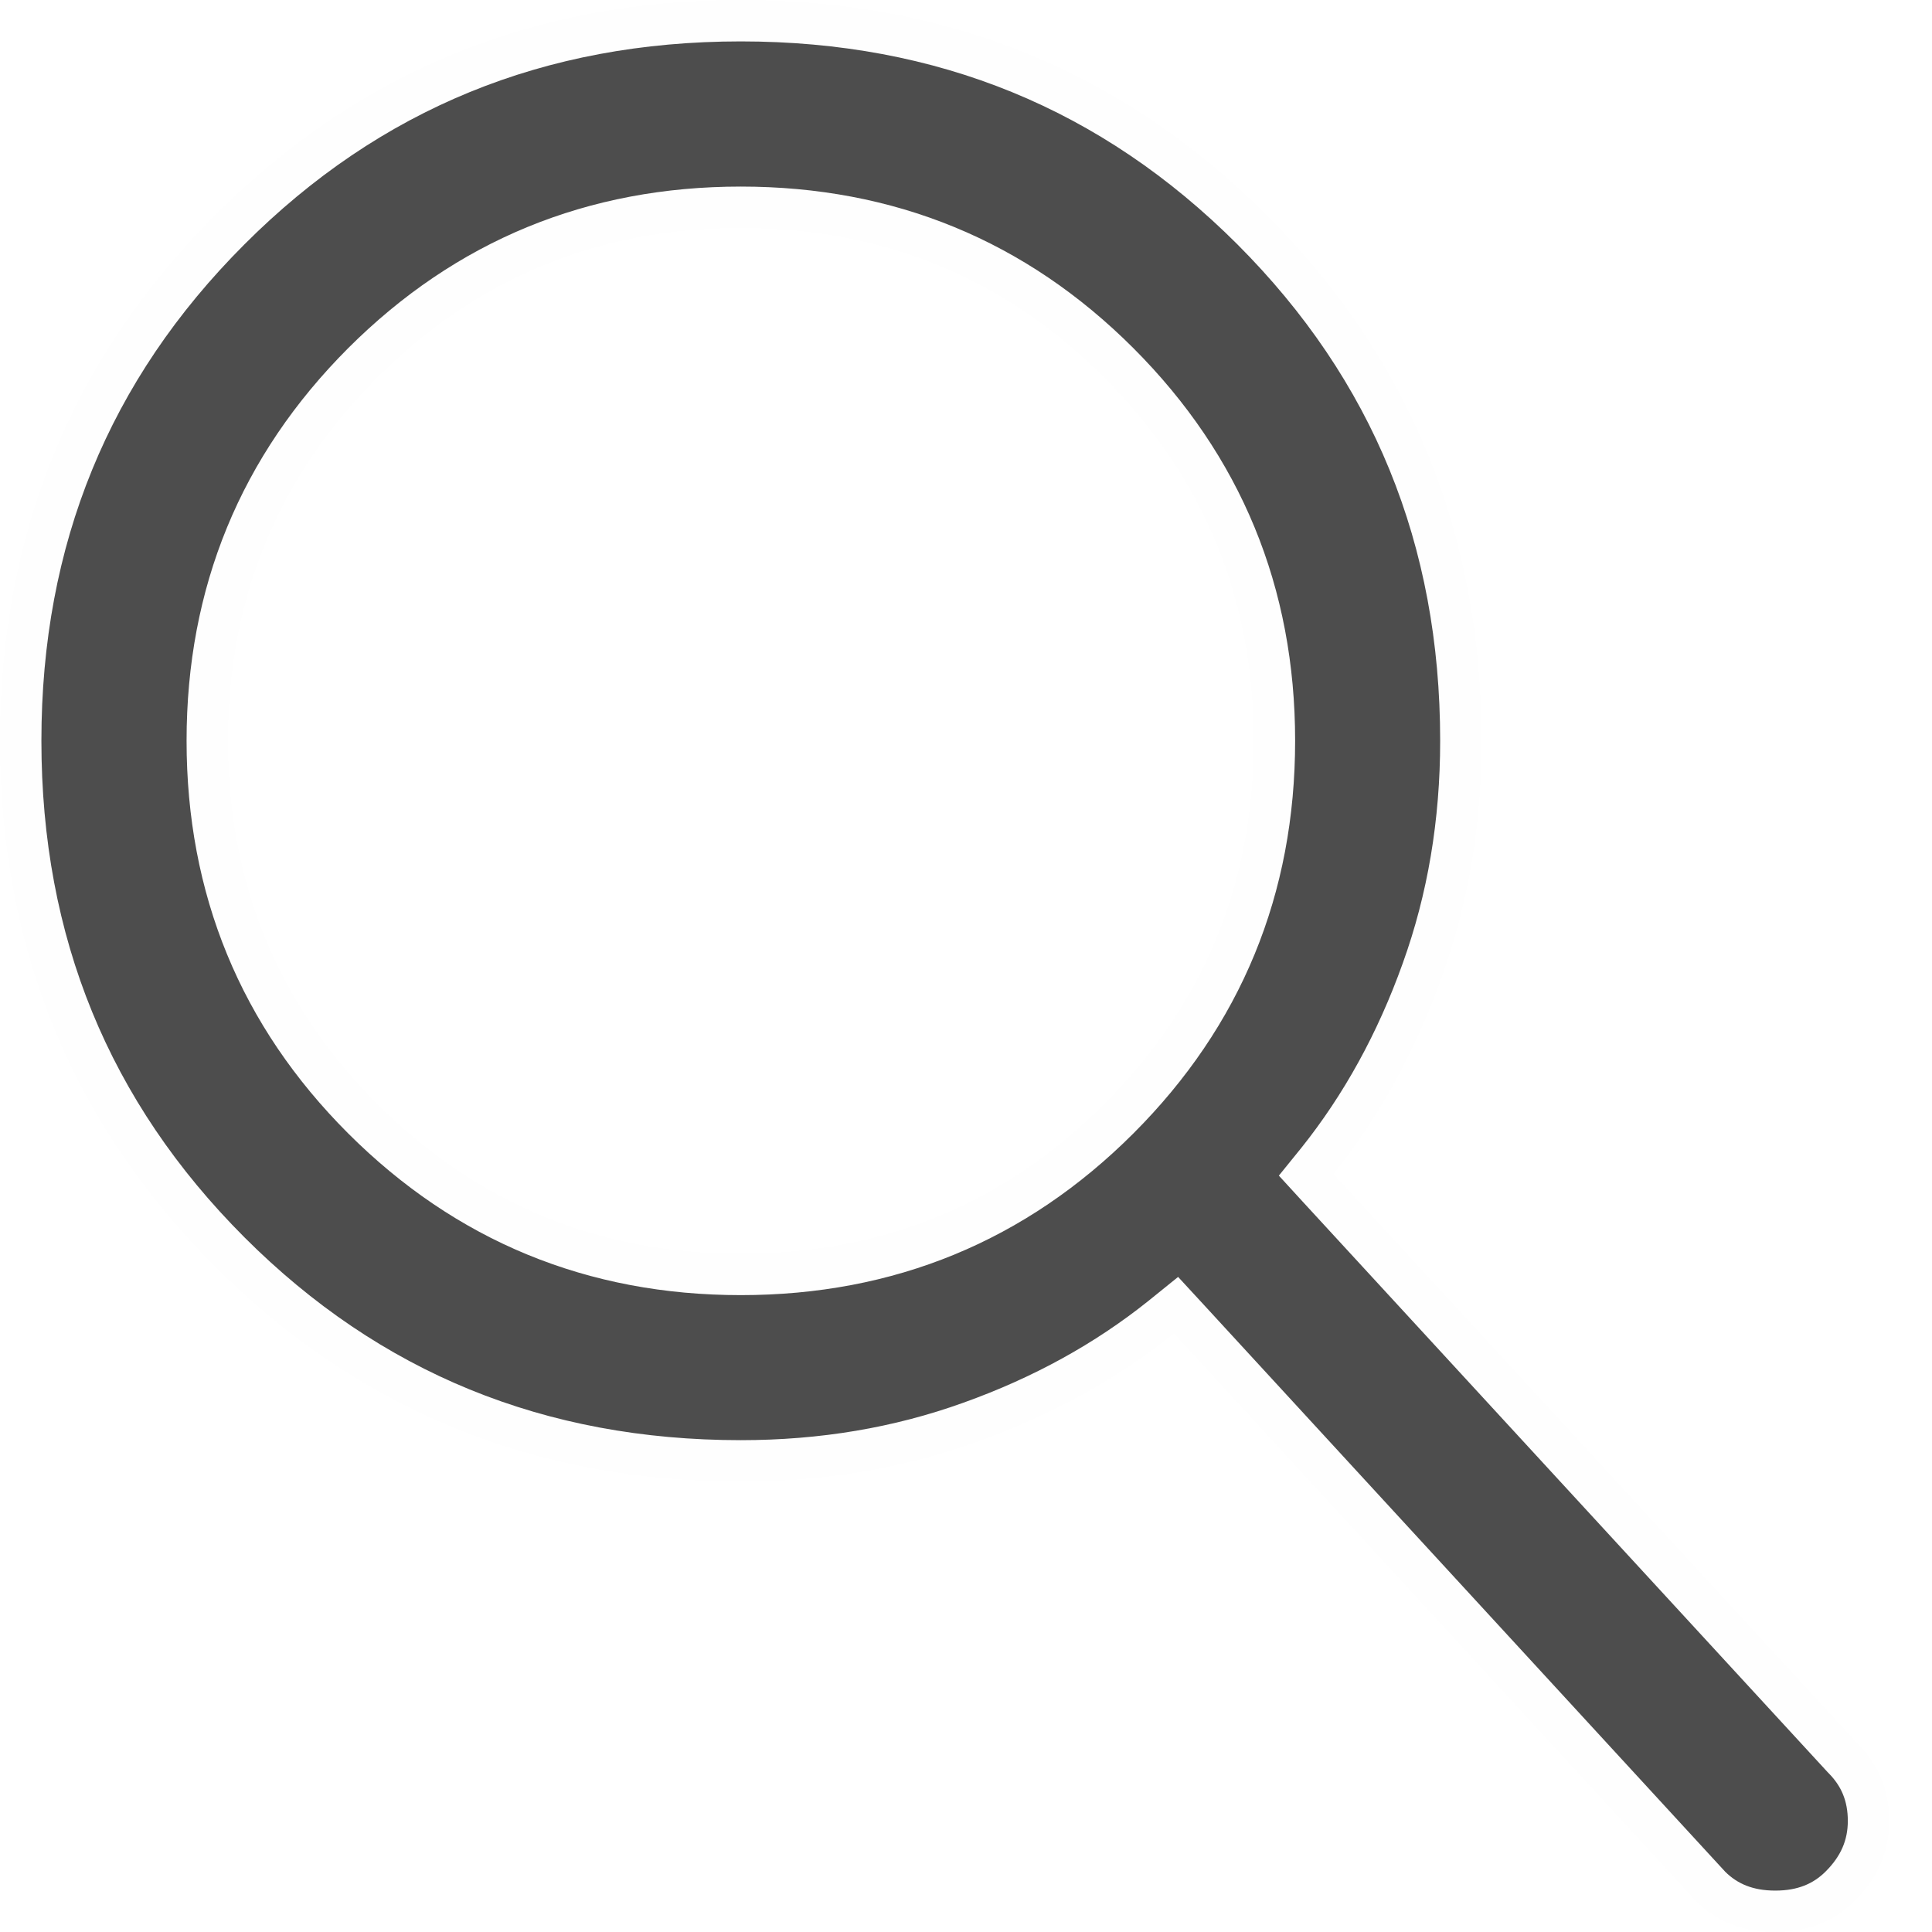
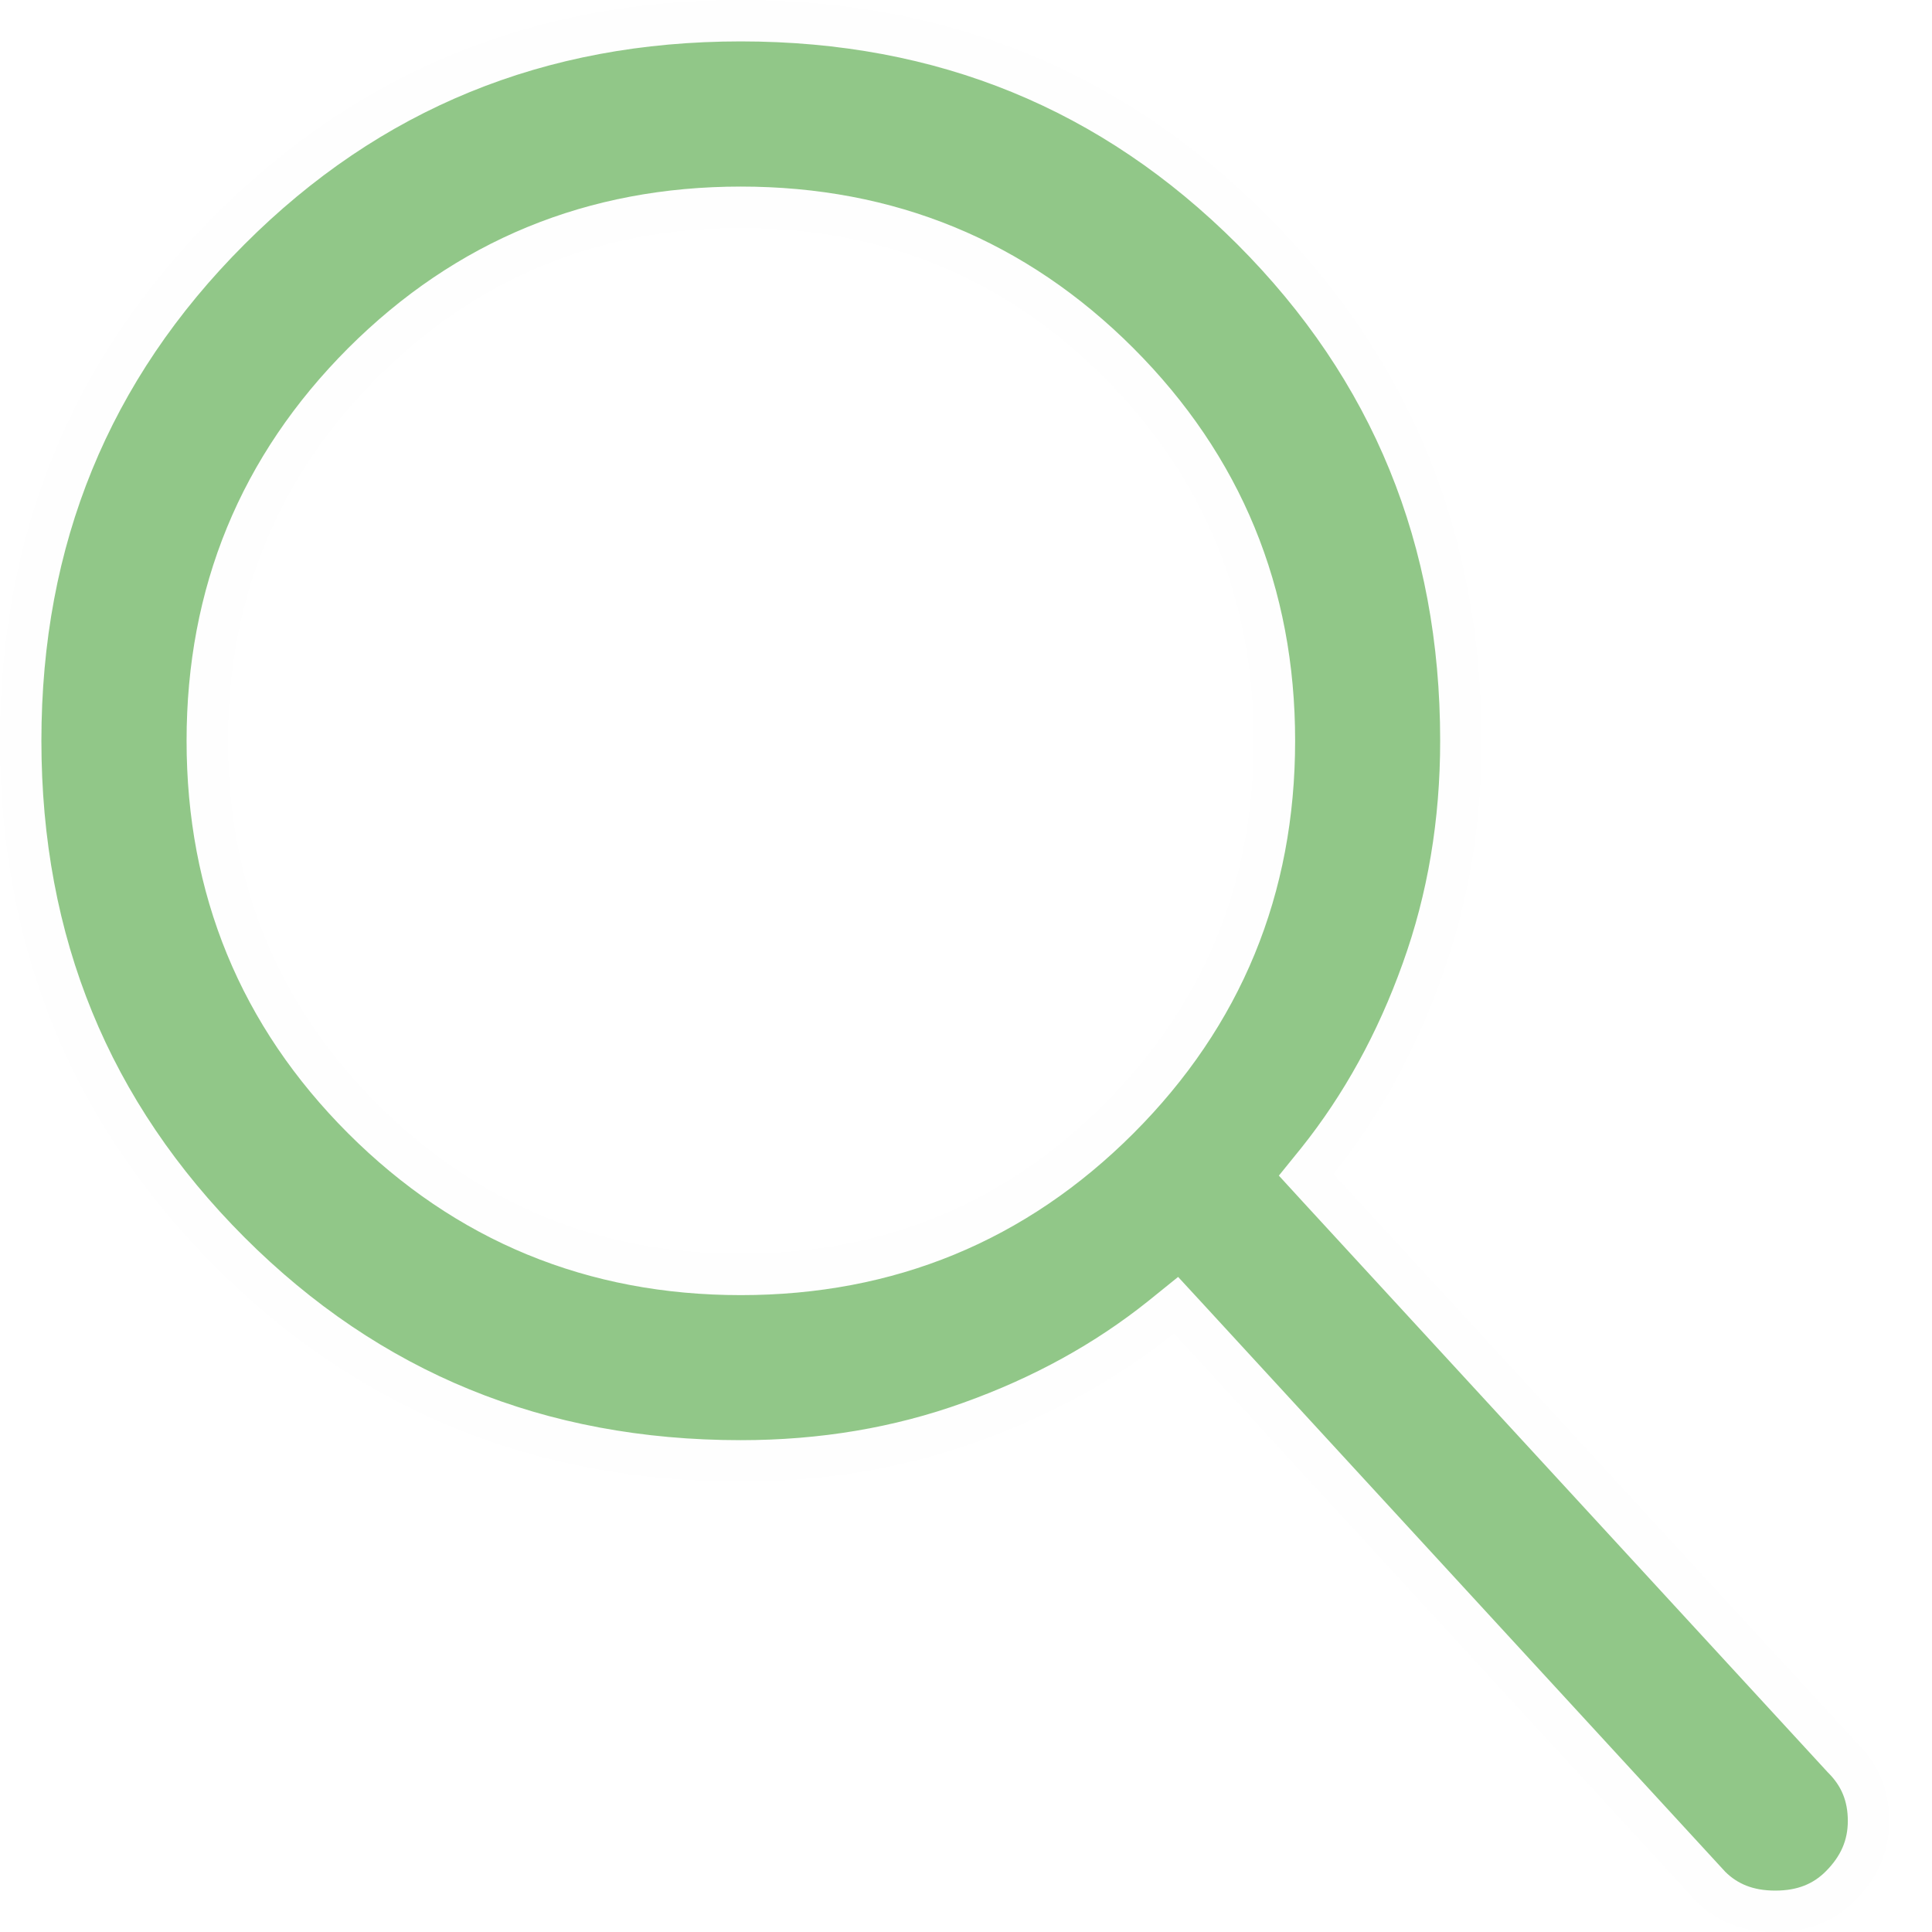
<svg xmlns="http://www.w3.org/2000/svg" width="14" height="14" viewBox="0 0 14 14" fill="none">
-   <path d="M8.617 9.561L8.522 9.458L8.413 9.546C8.014 9.865 7.554 10.119 7.031 10.306C6.512 10.493 5.958 10.586 5.368 10.586C3.907 10.586 2.675 10.082 1.665 9.072C0.655 8.061 0.15 6.83 0.15 5.368C0.15 3.907 0.655 2.675 1.665 1.665C2.675 0.654 3.907 0.15 5.368 0.15C6.83 0.15 8.061 0.654 9.072 1.664C10.082 2.675 10.586 3.907 10.586 5.368C10.586 5.958 10.493 6.512 10.306 7.031C10.119 7.554 9.865 8.014 9.546 8.413L9.465 8.513L9.552 8.608L13.353 12.739L13.353 12.739L13.357 12.743C13.479 12.866 13.54 13.013 13.54 13.195C13.54 13.373 13.475 13.528 13.336 13.667C13.216 13.787 13.063 13.85 12.864 13.85C12.667 13.85 12.515 13.788 12.395 13.669L8.617 9.561ZM8.107 8.107L8.107 8.107C8.858 7.356 9.235 6.44 9.235 5.368C9.235 4.297 8.858 3.381 8.107 2.629L8.107 2.629C7.356 1.878 6.44 1.502 5.368 1.502C4.297 1.502 3.381 1.878 2.629 2.629L2.629 2.629C1.878 3.381 1.502 4.297 1.502 5.368C1.502 6.44 1.878 7.356 2.629 8.107L2.629 8.107C3.381 8.858 4.297 9.235 5.368 9.235C6.44 9.235 7.356 8.858 8.107 8.107Z" fill="#4D4D4D" stroke="#FEFEFE" stroke-width="0.3" />
+   <path d="M8.617 9.561L8.522 9.458L8.413 9.546C8.014 9.865 7.554 10.119 7.031 10.306C6.512 10.493 5.958 10.586 5.368 10.586C3.907 10.586 2.675 10.082 1.665 9.072C0.655 8.061 0.15 6.83 0.15 5.368C0.15 3.907 0.655 2.675 1.665 1.665C2.675 0.654 3.907 0.15 5.368 0.15C6.83 0.15 8.061 0.654 9.072 1.664C10.082 2.675 10.586 3.907 10.586 5.368C10.586 5.958 10.493 6.512 10.306 7.031C10.119 7.554 9.865 8.014 9.546 8.413L9.465 8.513L9.552 8.608L13.353 12.739L13.353 12.739L13.357 12.743C13.479 12.866 13.54 13.013 13.54 13.195C13.54 13.373 13.475 13.528 13.336 13.667C13.216 13.787 13.063 13.85 12.864 13.85C12.667 13.85 12.515 13.788 12.395 13.669L8.617 9.561ZM8.107 8.107L8.107 8.107C8.858 7.356 9.235 6.44 9.235 5.368C9.235 4.297 8.858 3.381 8.107 2.629L8.107 2.629C7.356 1.878 6.44 1.502 5.368 1.502C4.297 1.502 3.381 1.878 2.629 2.629L2.629 2.629C1.878 3.381 1.502 4.297 1.502 5.368C1.502 6.44 1.878 7.356 2.629 8.107L2.629 8.107C3.381 8.858 4.297 9.235 5.368 9.235C6.44 9.235 7.356 8.858 8.107 8.107Z" fill="#91C788" stroke="#FEFEFE" stroke-width="0.3" />
</svg>
